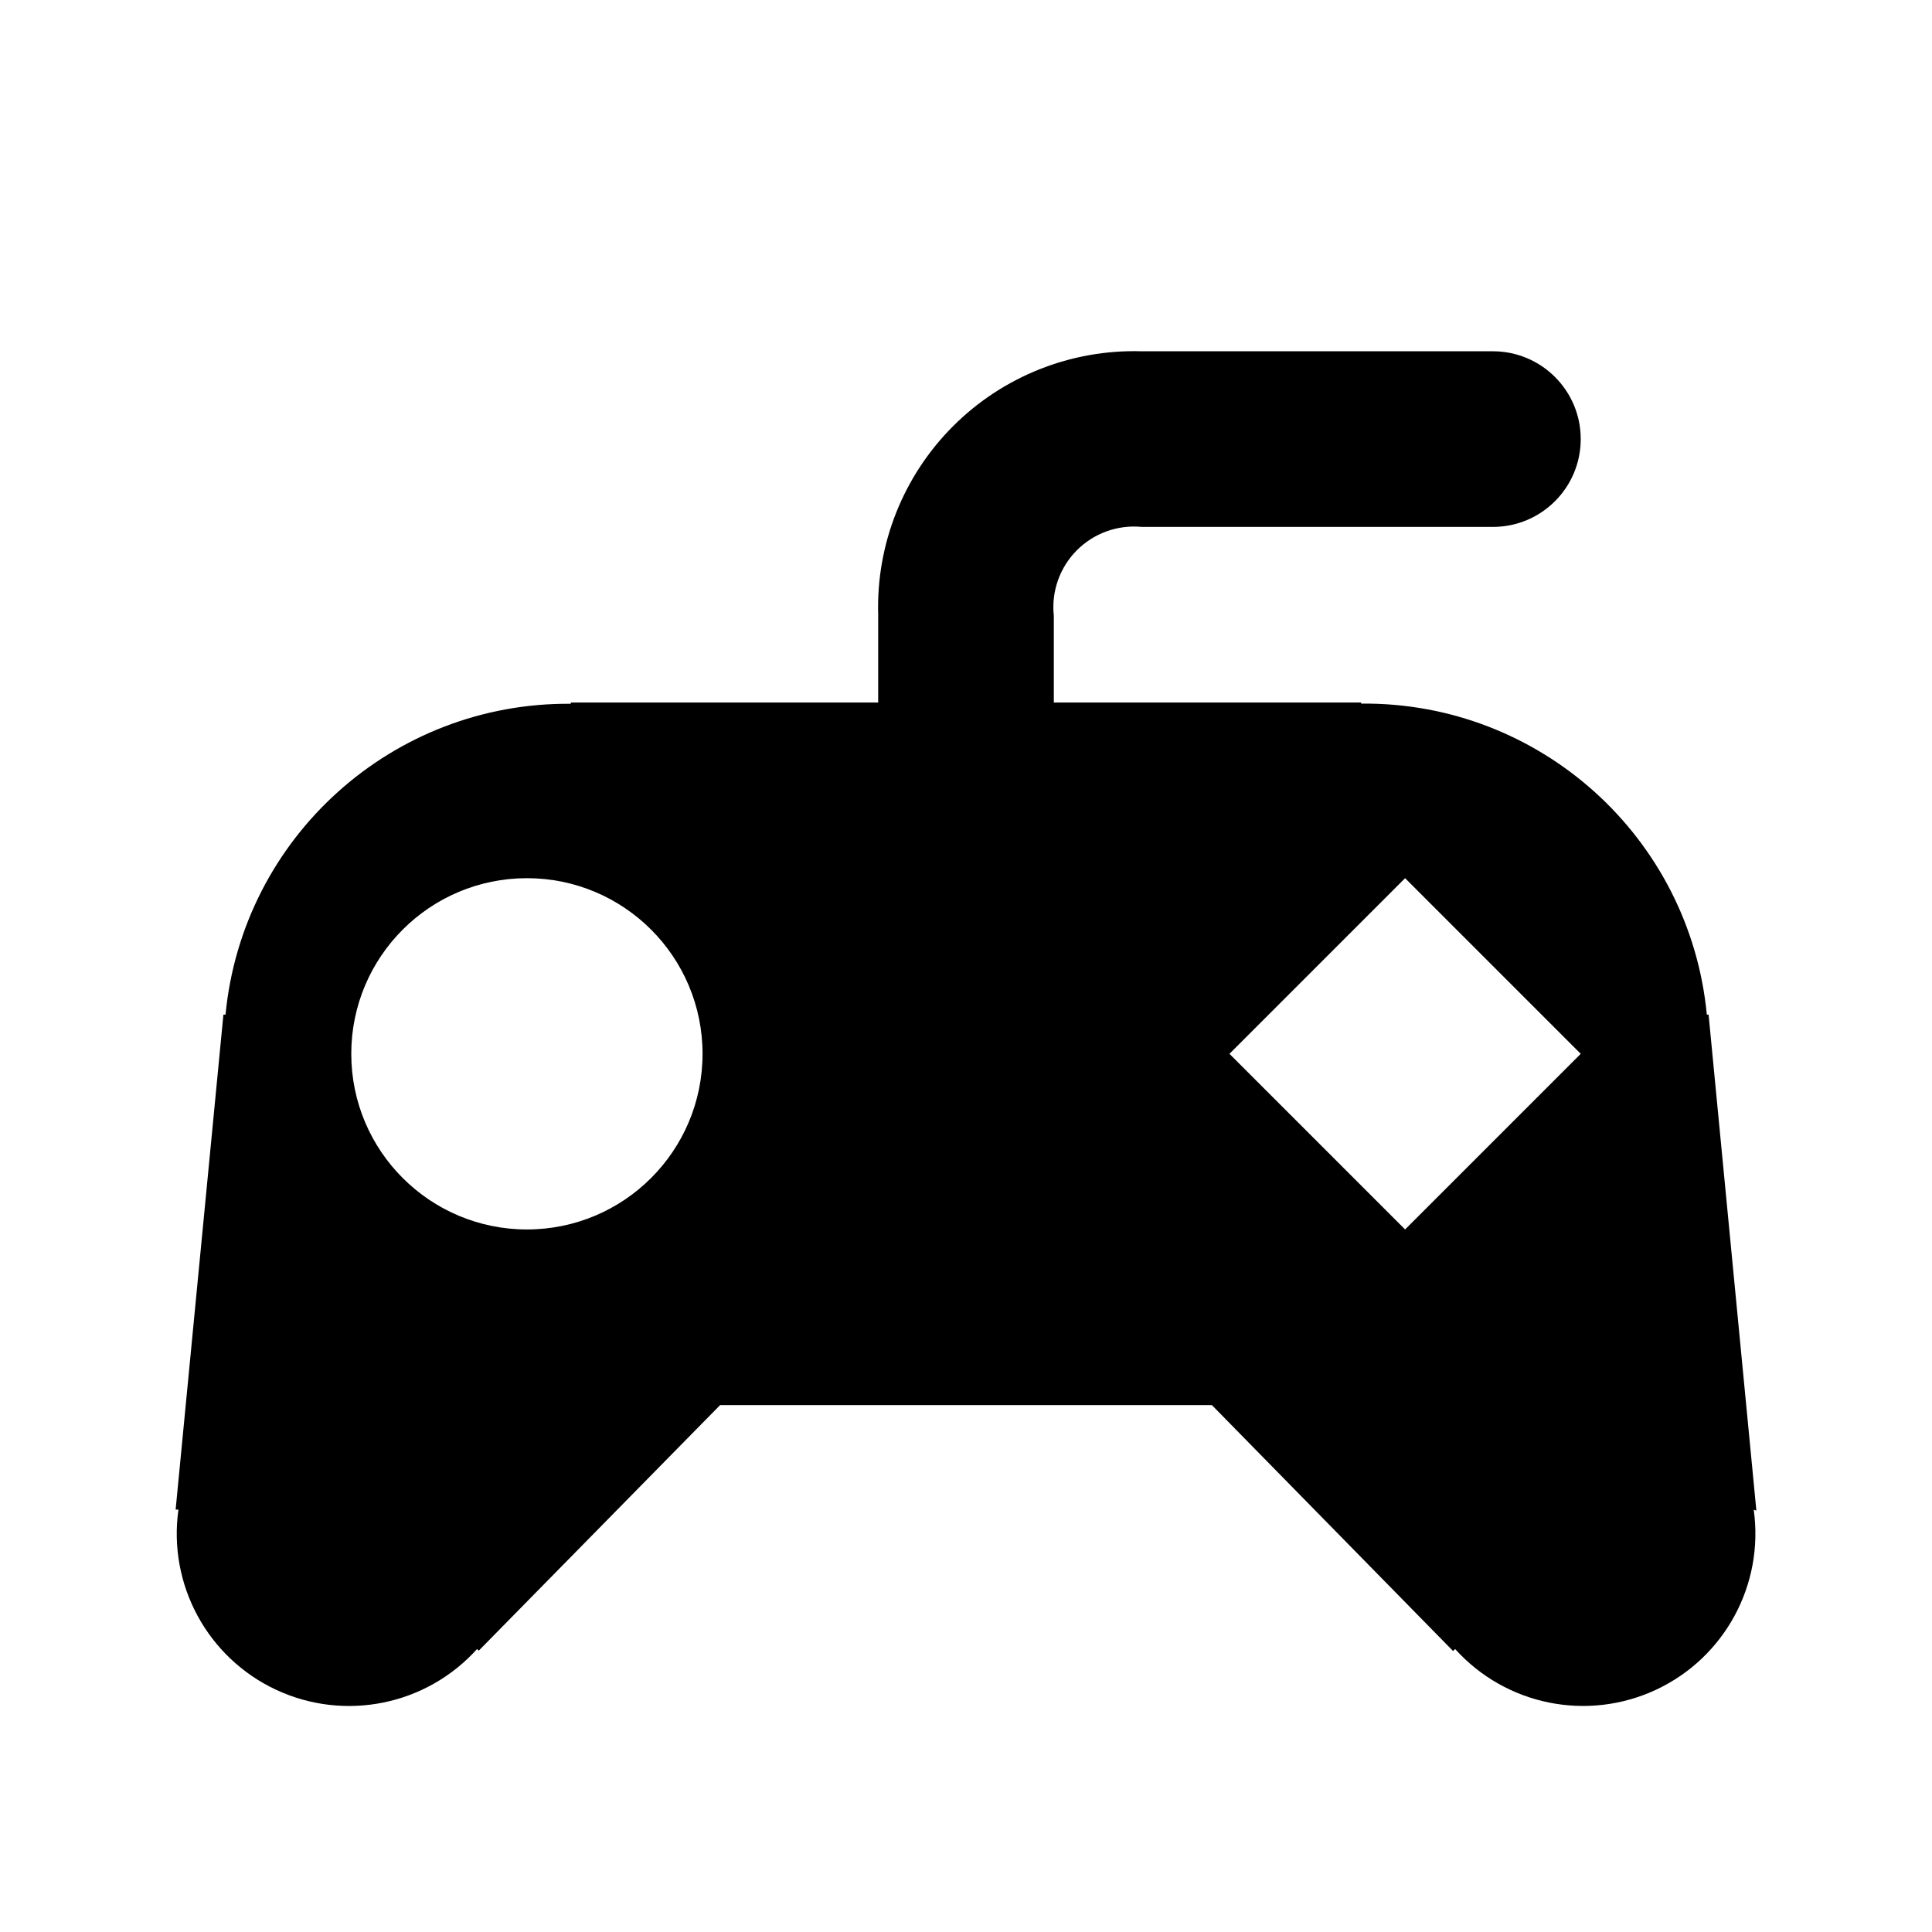
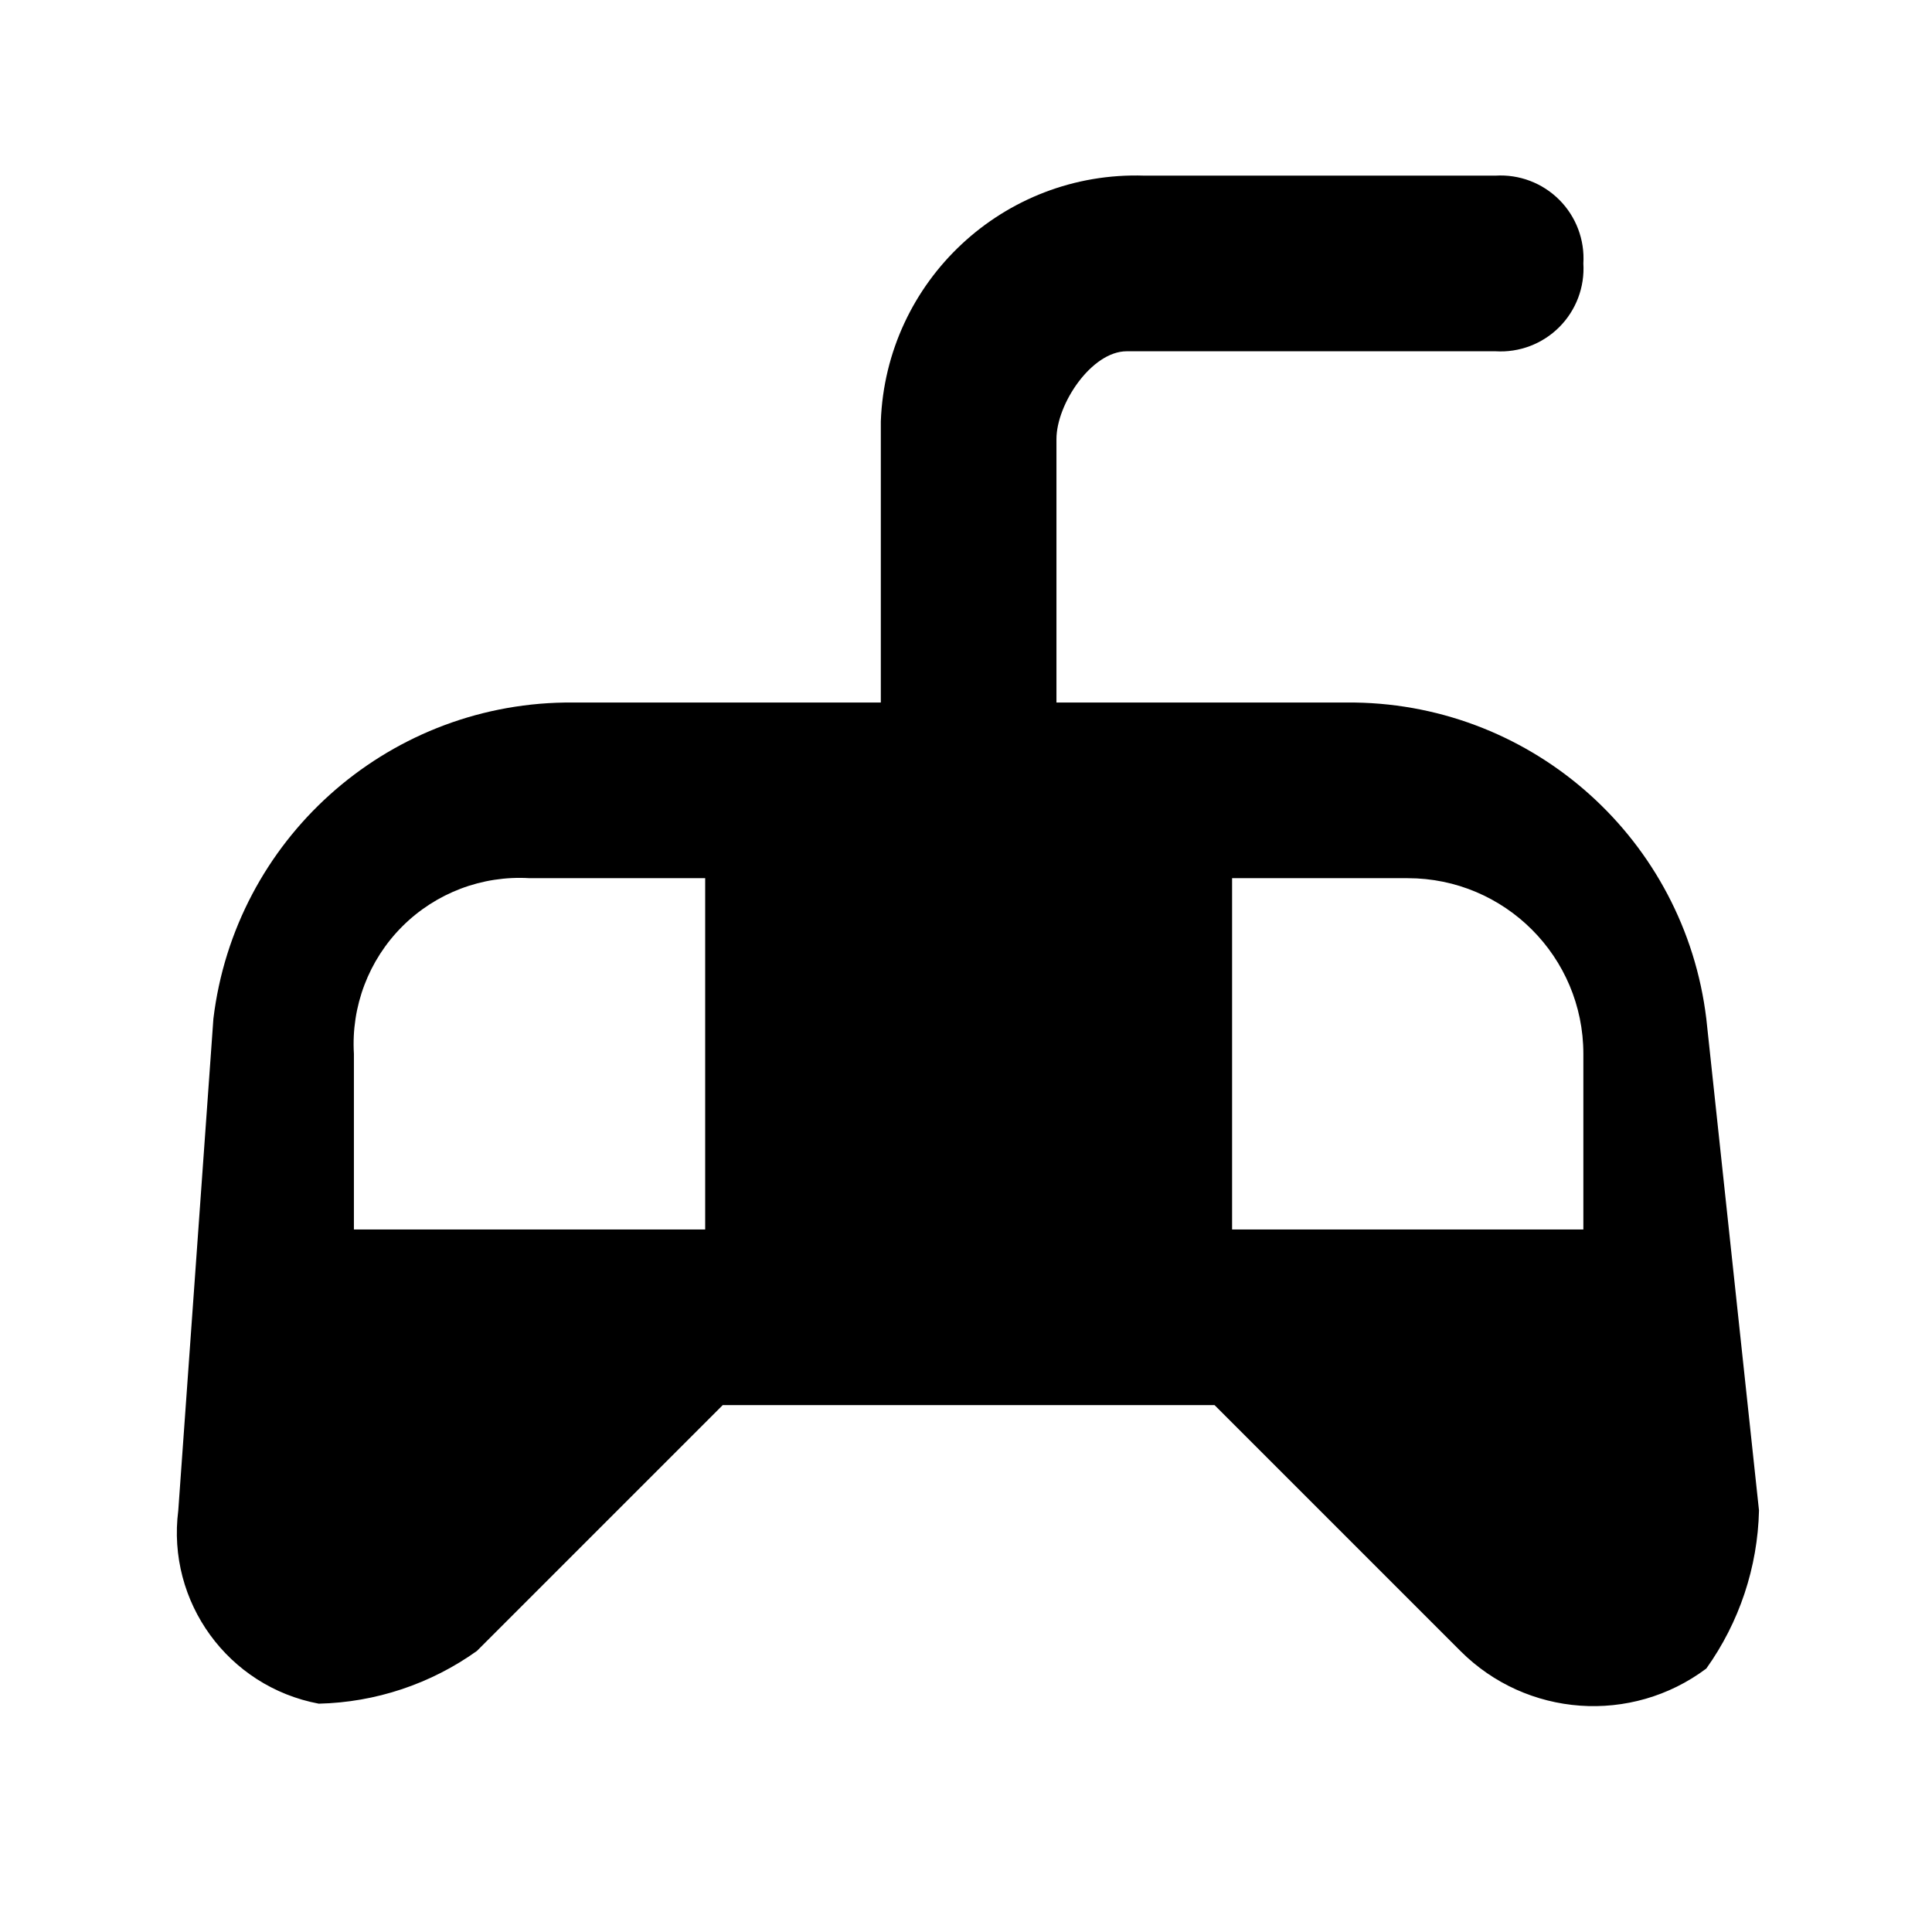
<svg xmlns="http://www.w3.org/2000/svg" width="11" height="11" viewBox="0 0 11 11">
-   <path d="M9.728,5.777H9.718A1.958,1.958,0,0,0,7.75,4.006V4H6V3.506A.459.459,0,0,1,6.5,3h2a.5.5,0,0,0,0-1h-2A1.458,1.458,0,0,0,5,3.5V4H3.25v.007A1.958,1.958,0,0,0,1.284,5.777H1.272L1,8.595l.016,0a.981.981,0,0,0,1.7.794l.01.009L4.1,8H6.9L8.273,9.4l.012-.011a.981.981,0,0,0,1.7-.793L10,8.6ZM2.415,7.813h0ZM3,7A1,1,0,1,1,4,6,1,1,0,0,1,3,7Zm5.583.815h0ZM8,7,7,6,8,5,9,6Z" />
+   <path d="M9.715,5.8a2.046,2.046,0,0,0-2-1.8h-1.7V2.5c0-.2.2-.5.4-.5h2.1a.472.472,0,0,0,.5-.5.472.472,0,0,0-.5-.5h-2a1.453,1.453,0,0,0-1.5,1.4V4h-1.8a2.046,2.046,0,0,0-2,1.8l-.2,2.8a.991.991,0,0,0,.8,1.1,1.613,1.613,0,0,0,.9-.3L4.115,8h2.8l1.4,1.4a1.071,1.071,0,0,0,1.4.1,1.613,1.613,0,0,0,.3-.9ZM4.015,7h-2V6a.945.945,0,0,1,1-1h1Zm5,0h-2V5h1a1,1,0,0,1,1,1Z" />
</svg>
